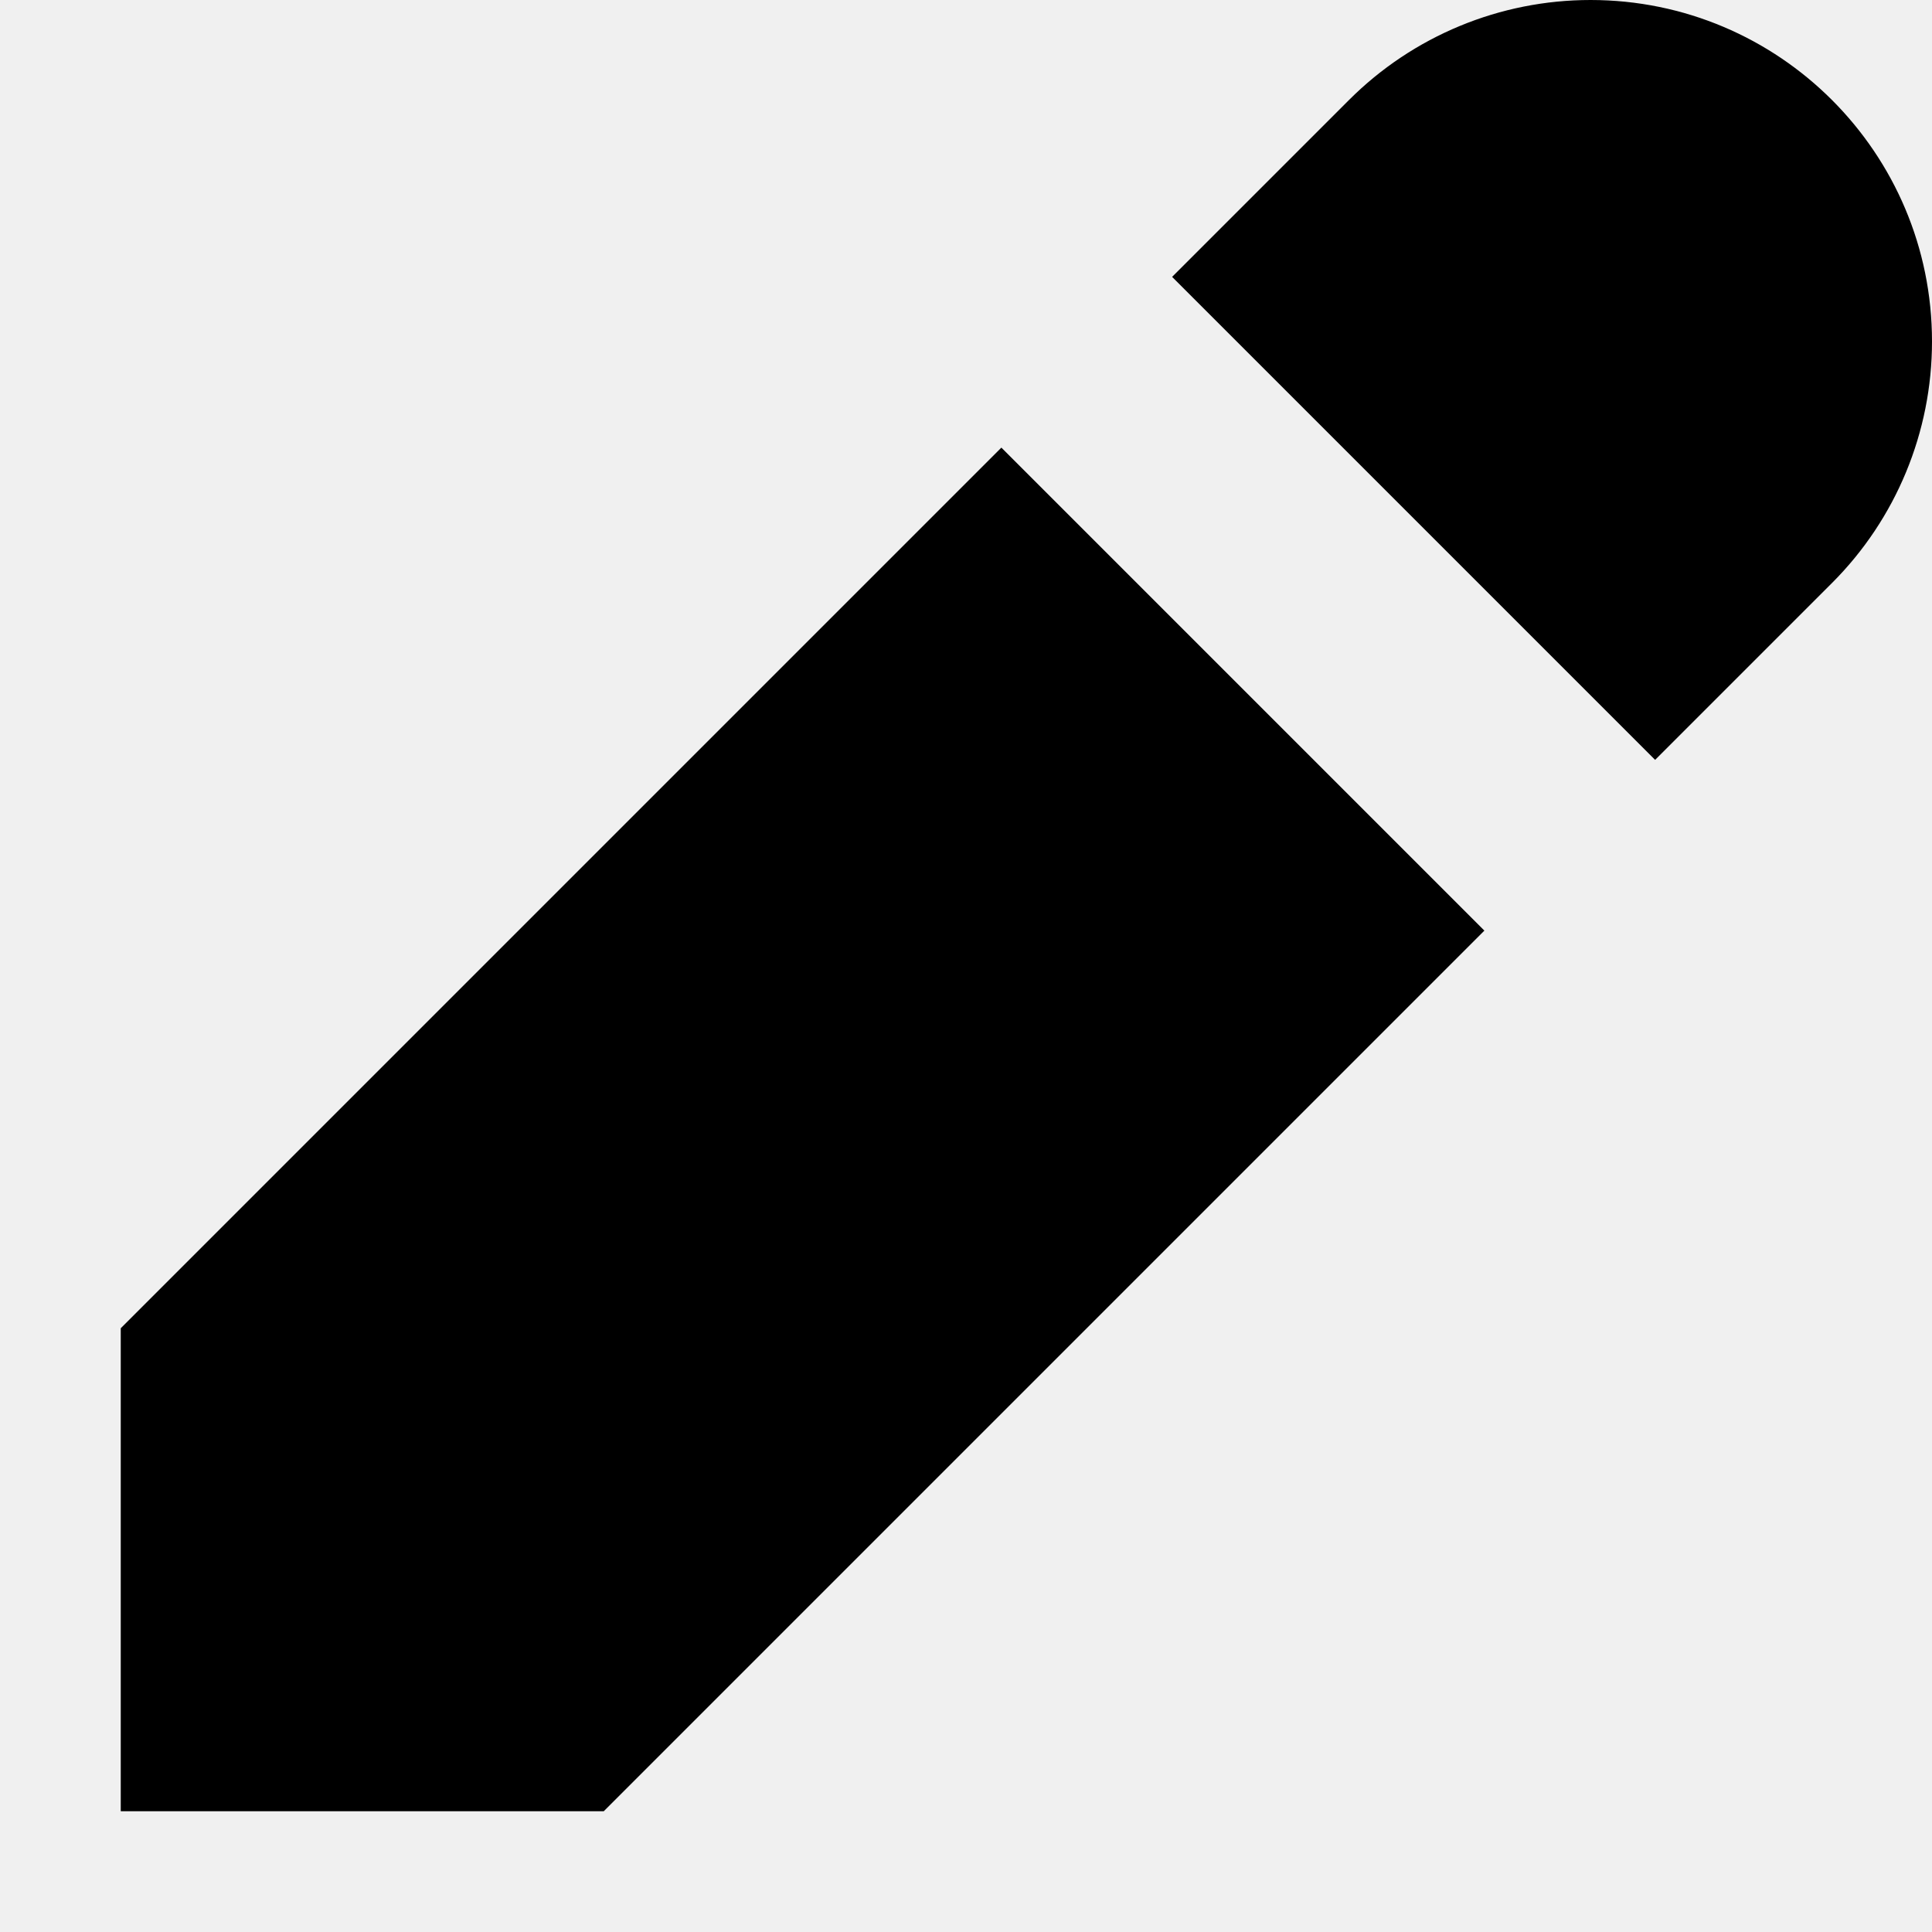
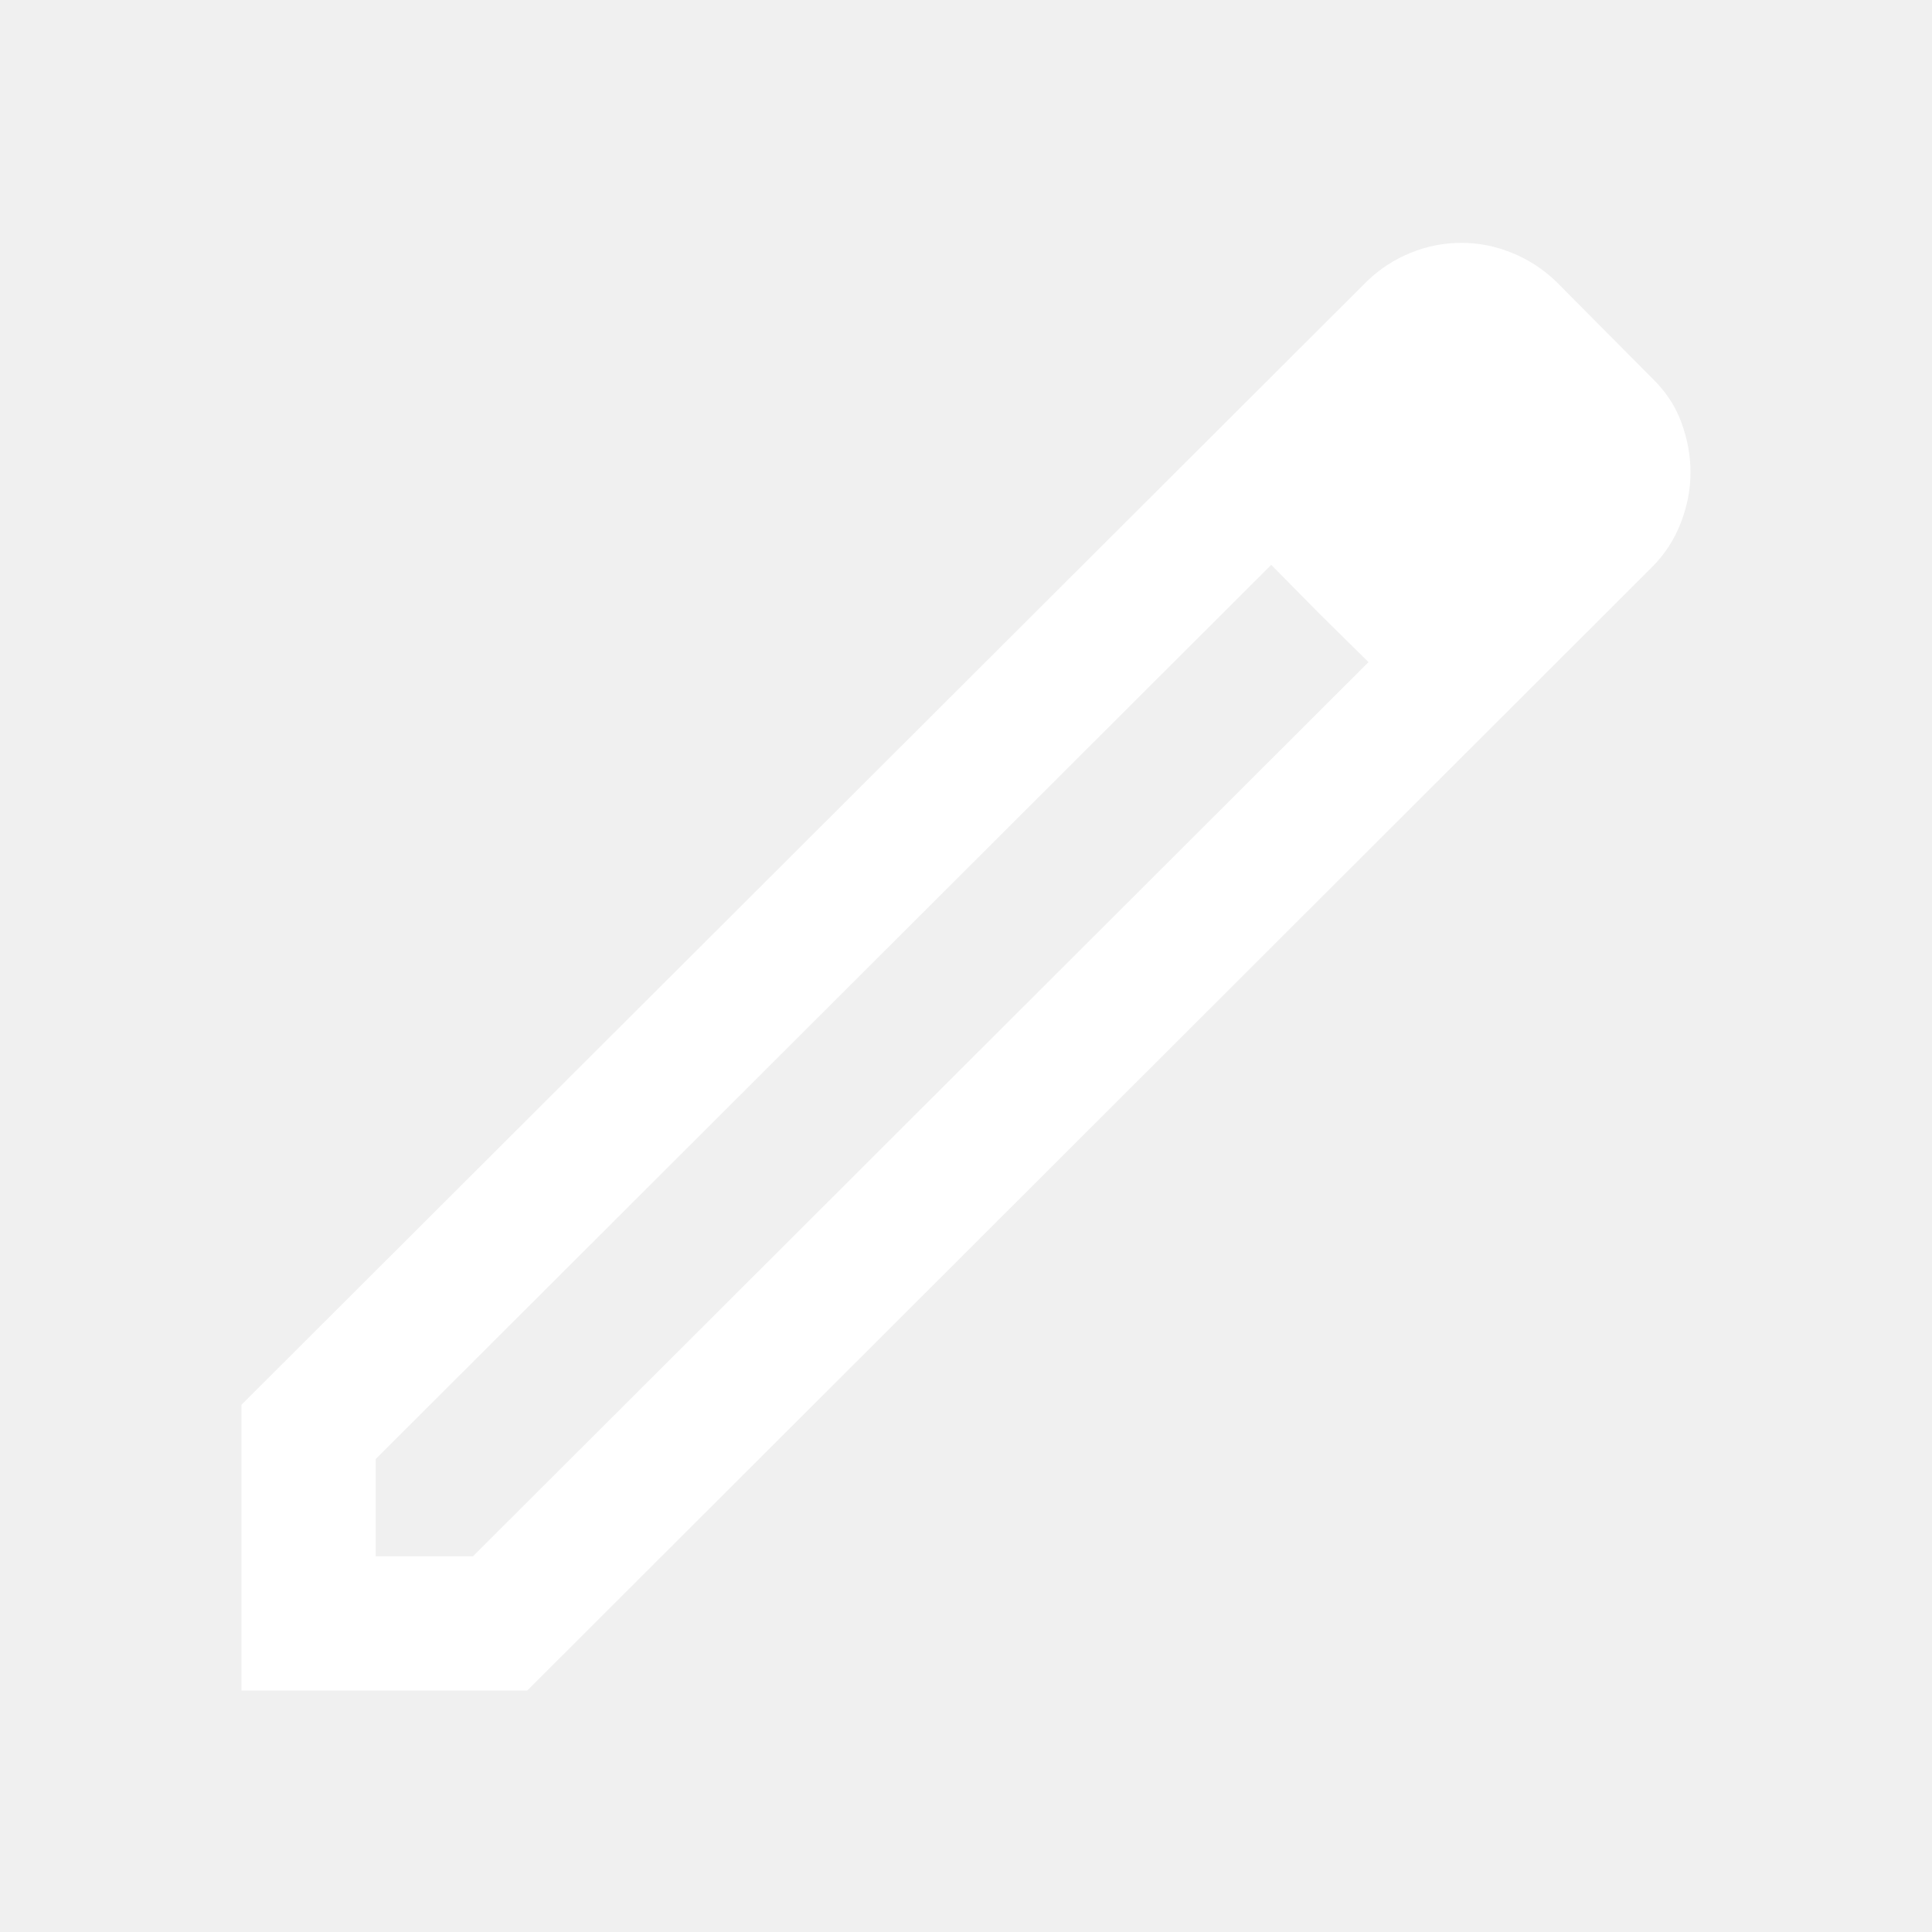
- <svg xmlns="http://www.w3.org/2000/svg" width="800px" height="800px" viewBox="0 0 16 16" fill="none">
-   <path d="M8.293 3.707L1 11V15H5L12.293 7.707L8.293 3.707Z" fill="#000000" />
-   <path d="M9.707 2.293L13.707 6.293L15.172 4.828C15.702 4.298 16 3.579 16 2.828C16 1.266 14.734 0 13.172 0C12.421 0 11.702 0.298 11.172 0.828L9.707 2.293Z" fill="#000000" />
+ <svg xmlns="http://www.w3.org/2000/svg" height="40px" viewBox="0 -960 960 960" width="40px" fill="#fff">
+   <path d="M186.67-186.67H235L680-631l-48.33-48.33-445 444.33v48.33ZM120-120v-142l559.33-558.33q9.34-9 21.5-14 12.17-5 25.5-5 12.67 0 25 5 12.34 5 22 14.33L821-772q10 9.67 14.5 22t4.5 24.67q0 12.66-4.83 25.16-4.84 12.5-14.17 21.84L262-120H120Zm652.67-606-46-46 46 46Zm-117 71-24-24.33L680-631l-24.33-24Z" />
</svg>
